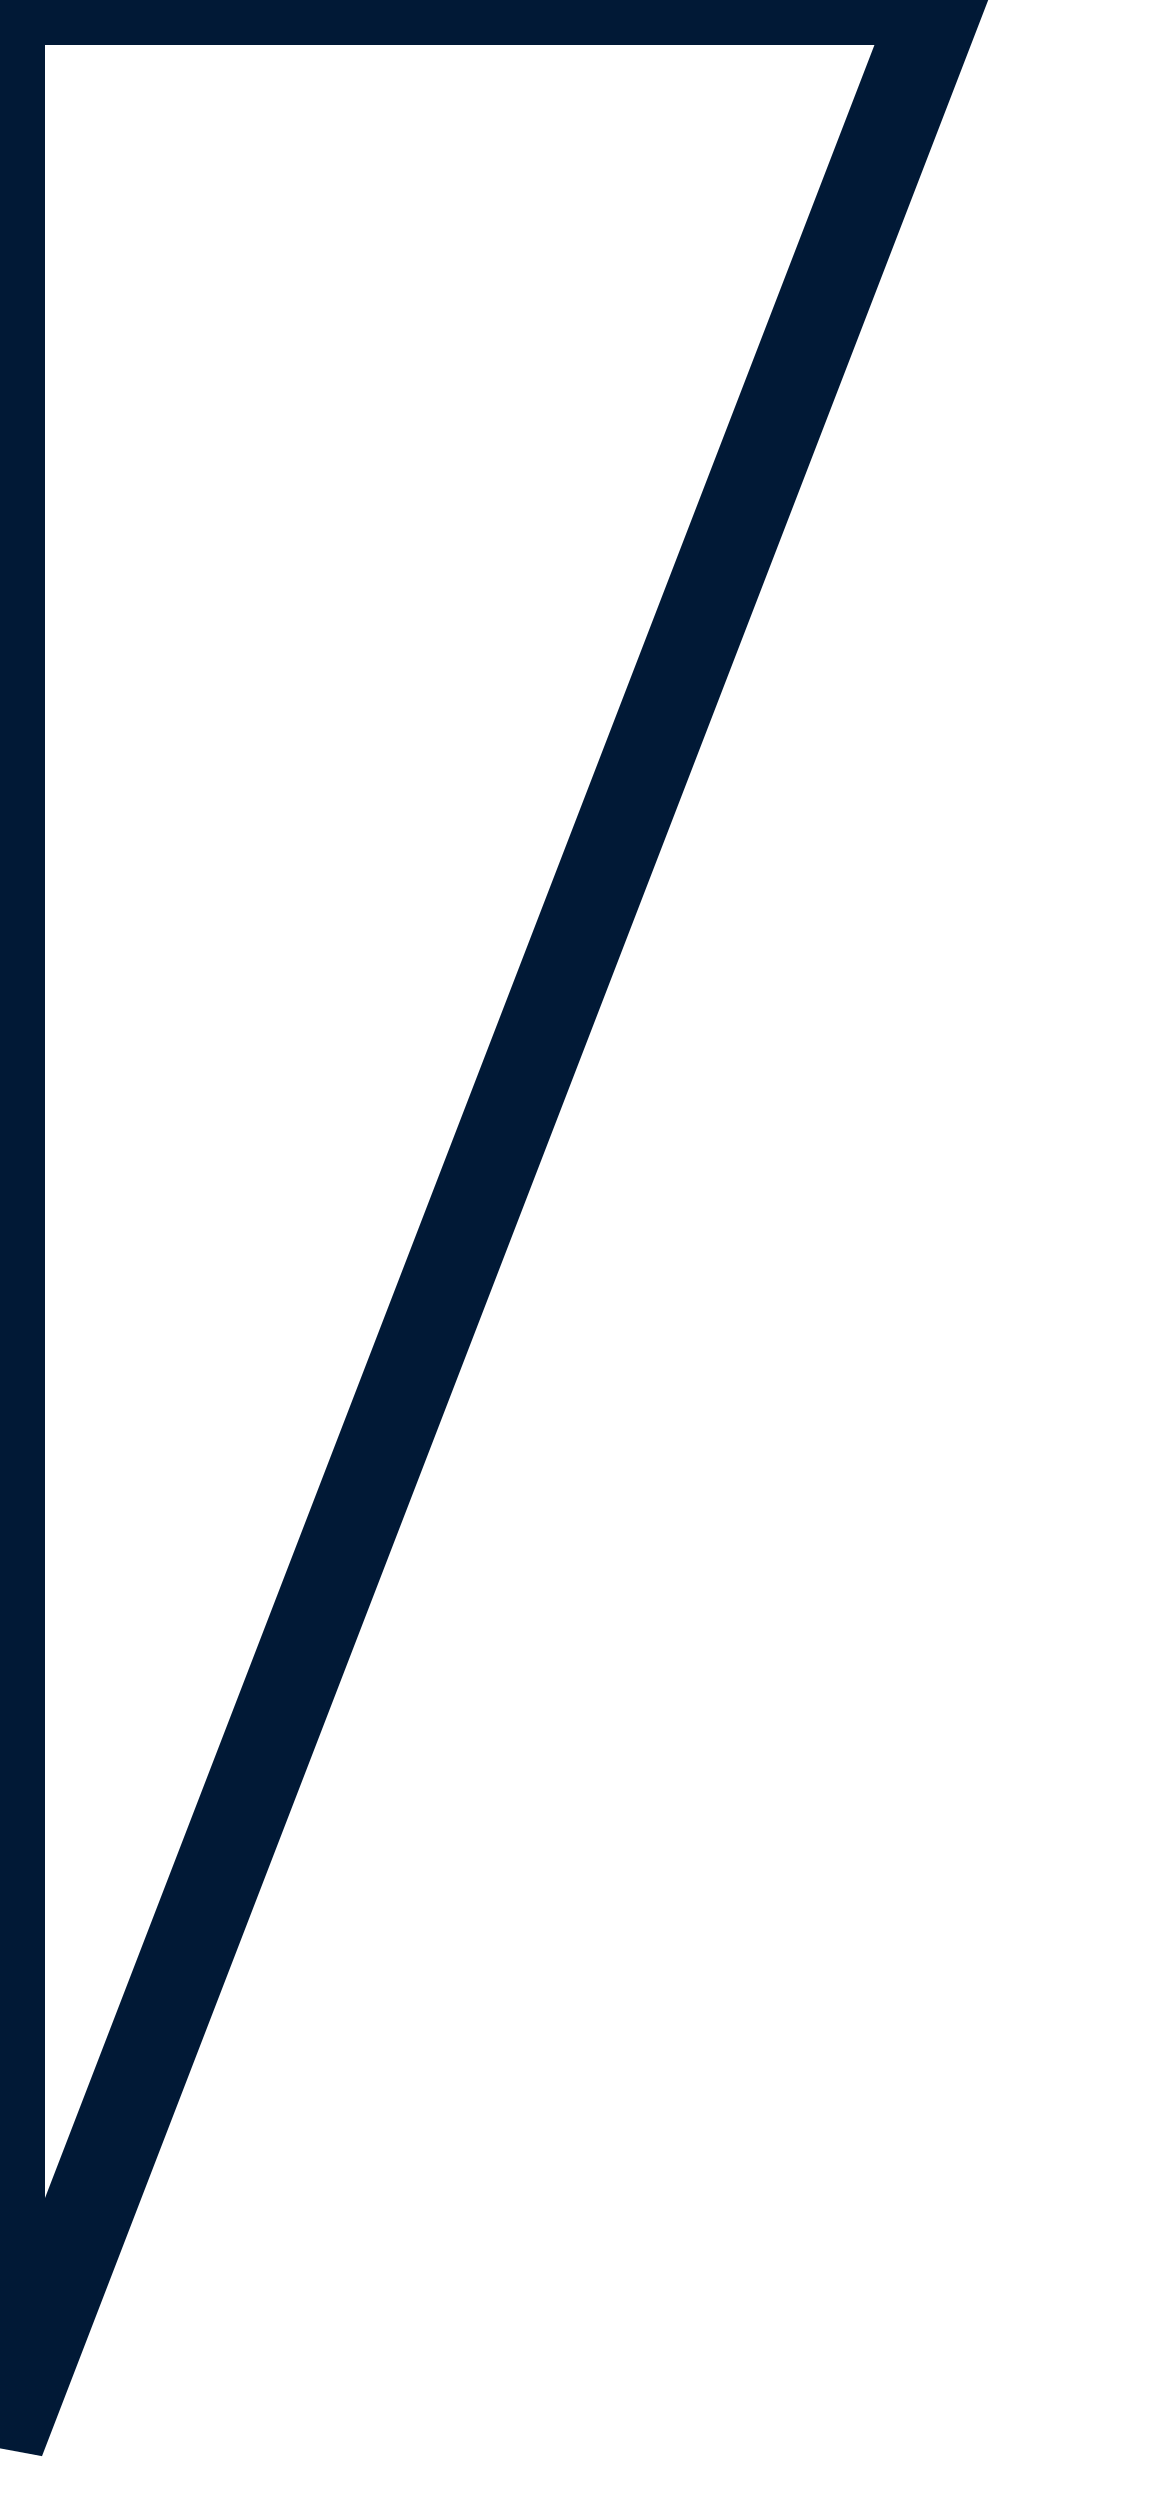
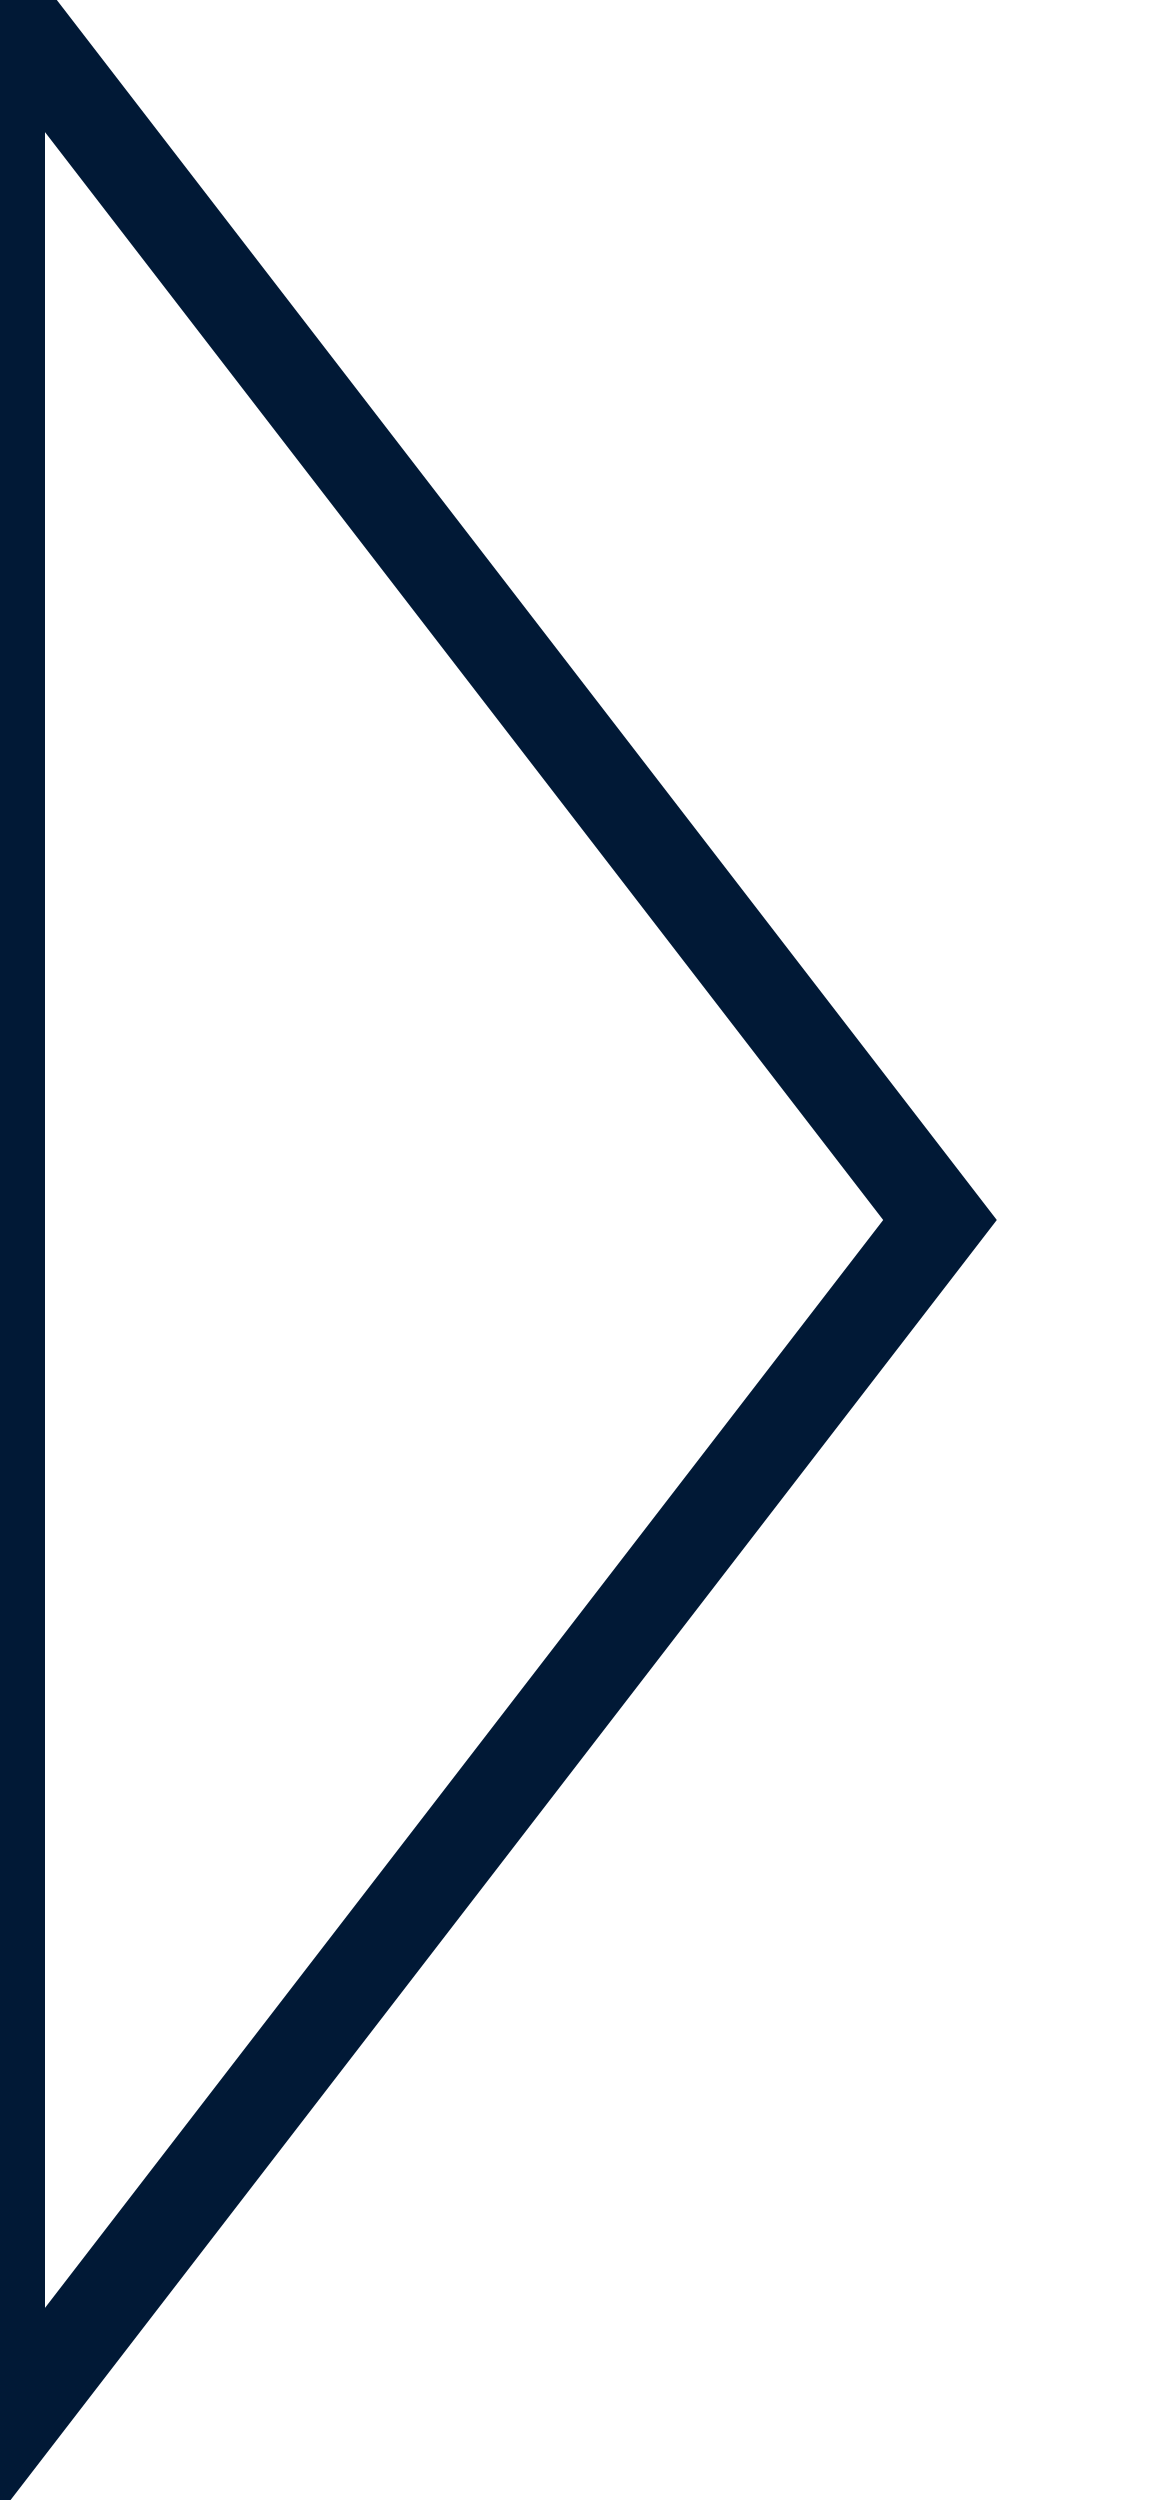
<svg xmlns="http://www.w3.org/2000/svg" width="117" height="250">
  <g transform="translate(0)">
    <g style="stroke:#011936;stroke-width:9;">
      <g style="fill:transparent;">
-         <polygon points="             0,0             94,0             0,244           " />
+         <polygon points="             0,0             94,122             0,244           " />
      </g>
    </g>
  </g>
</svg>
